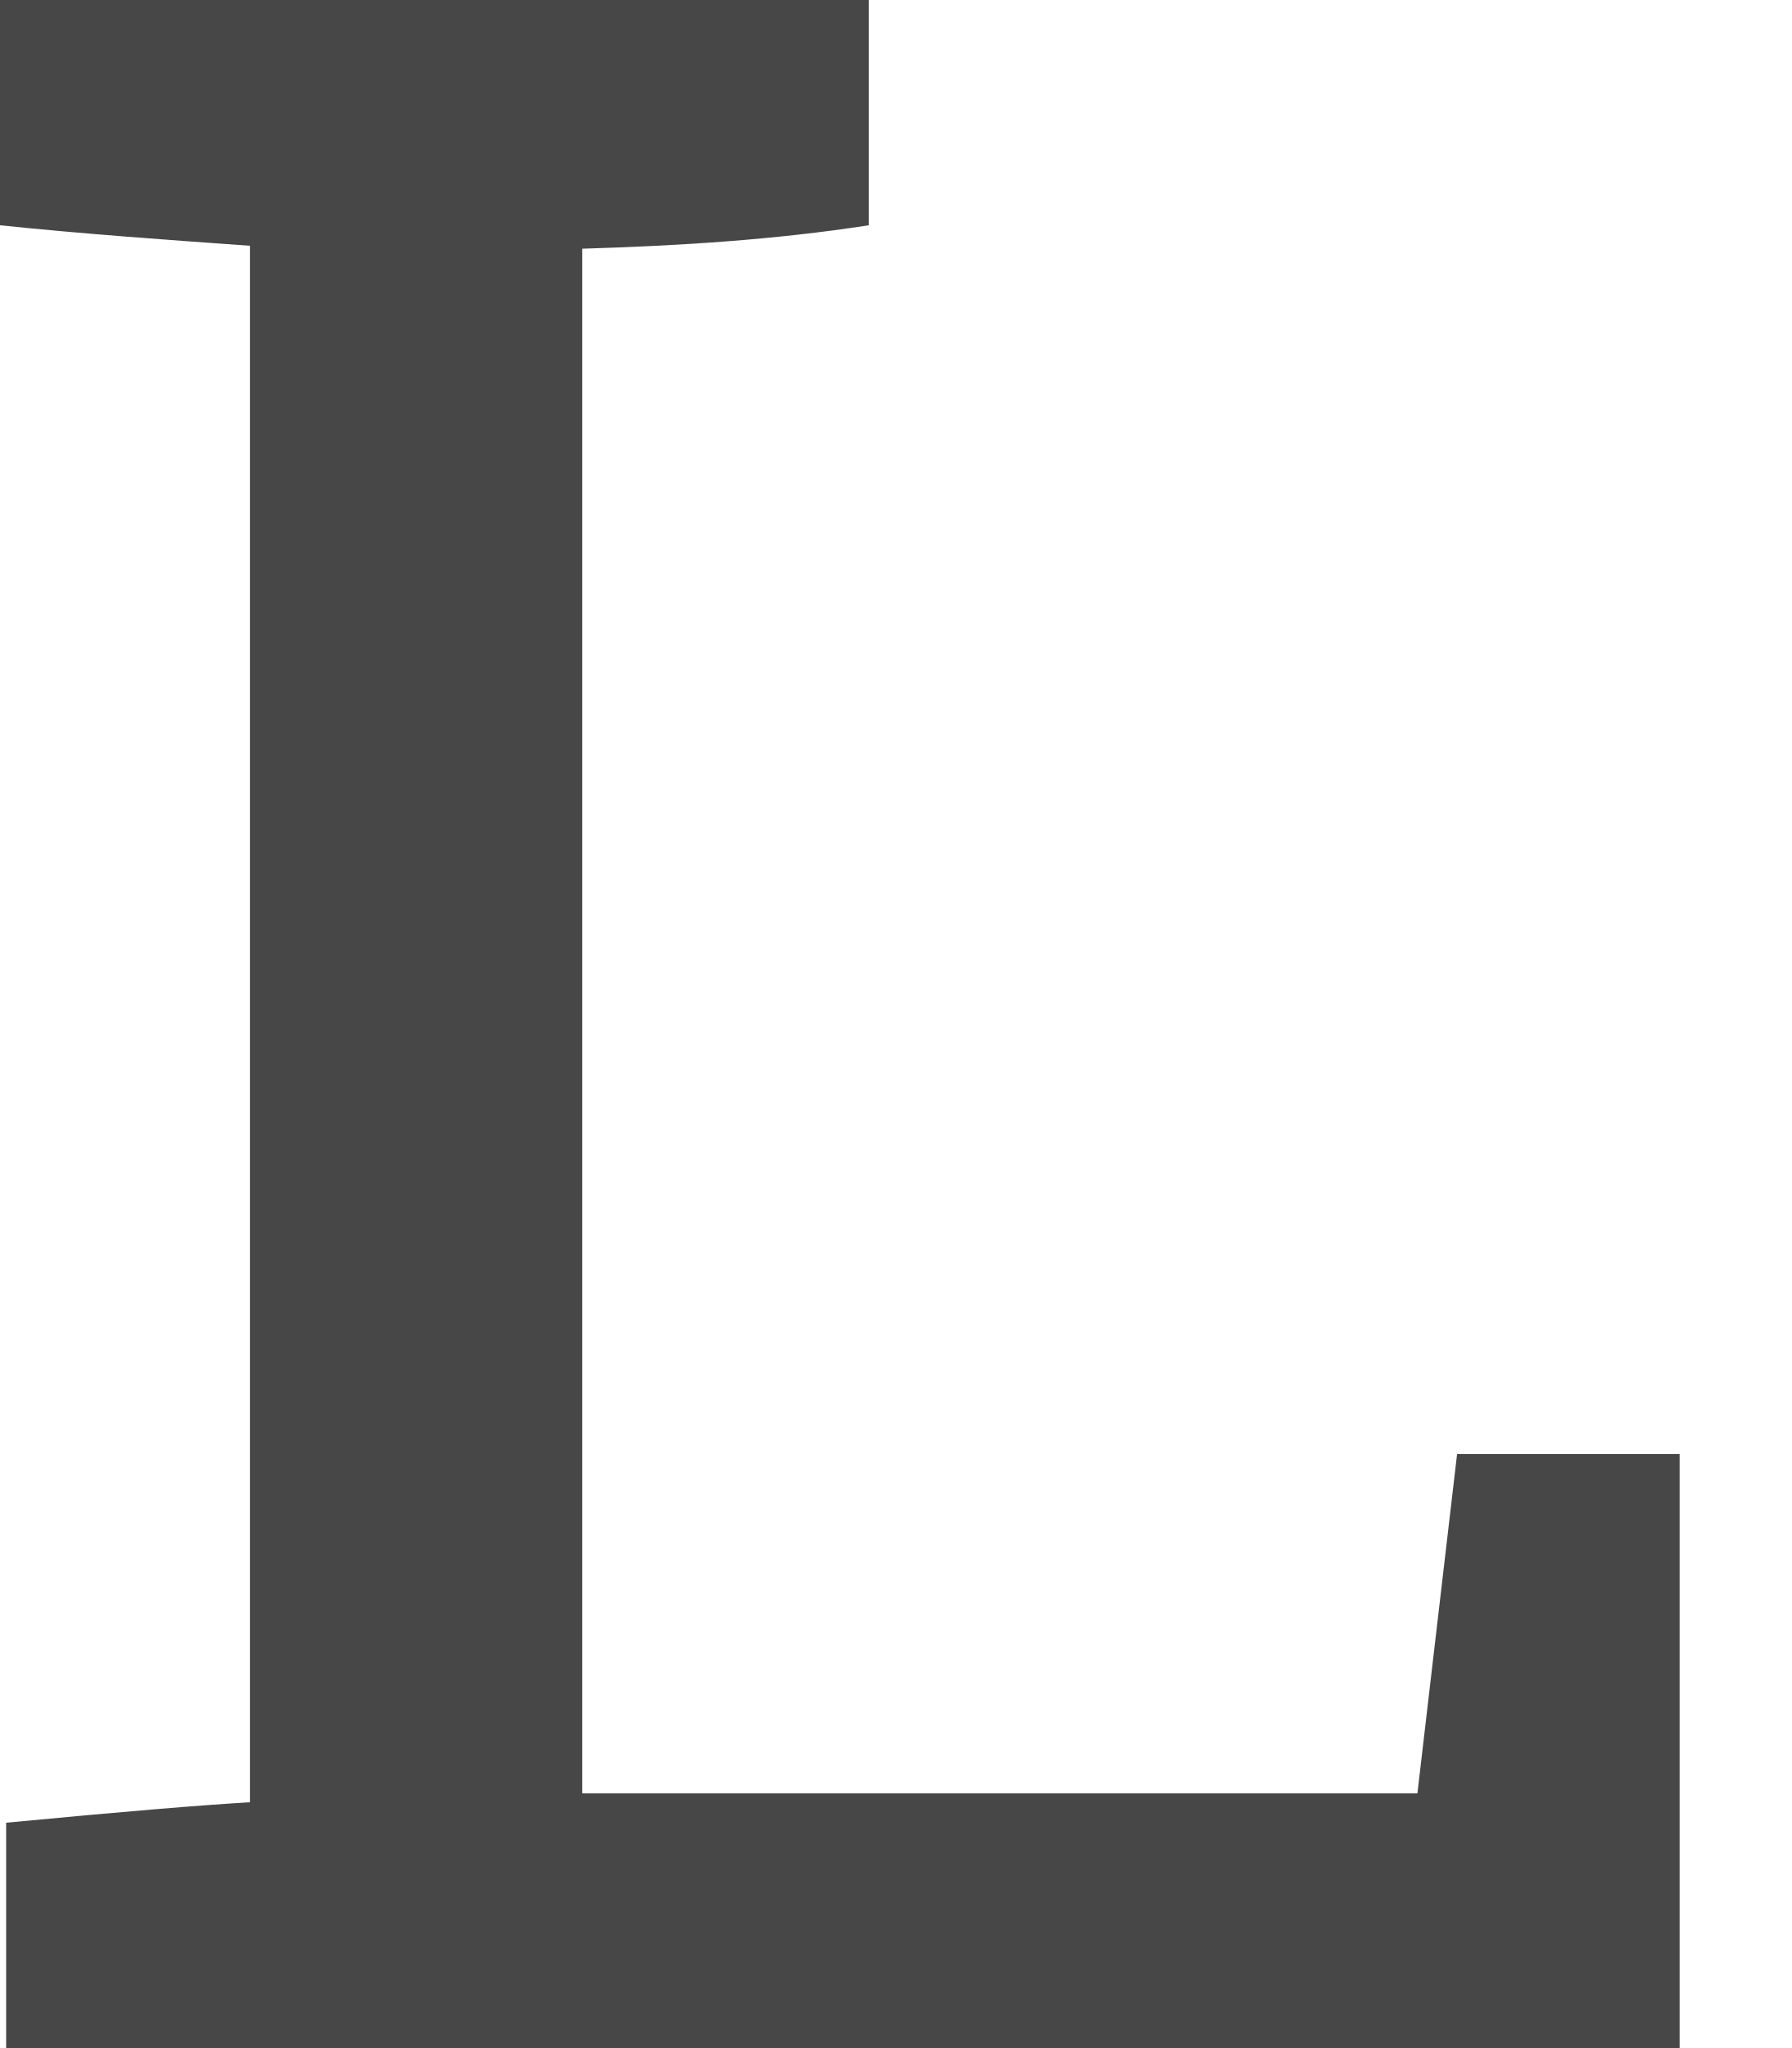
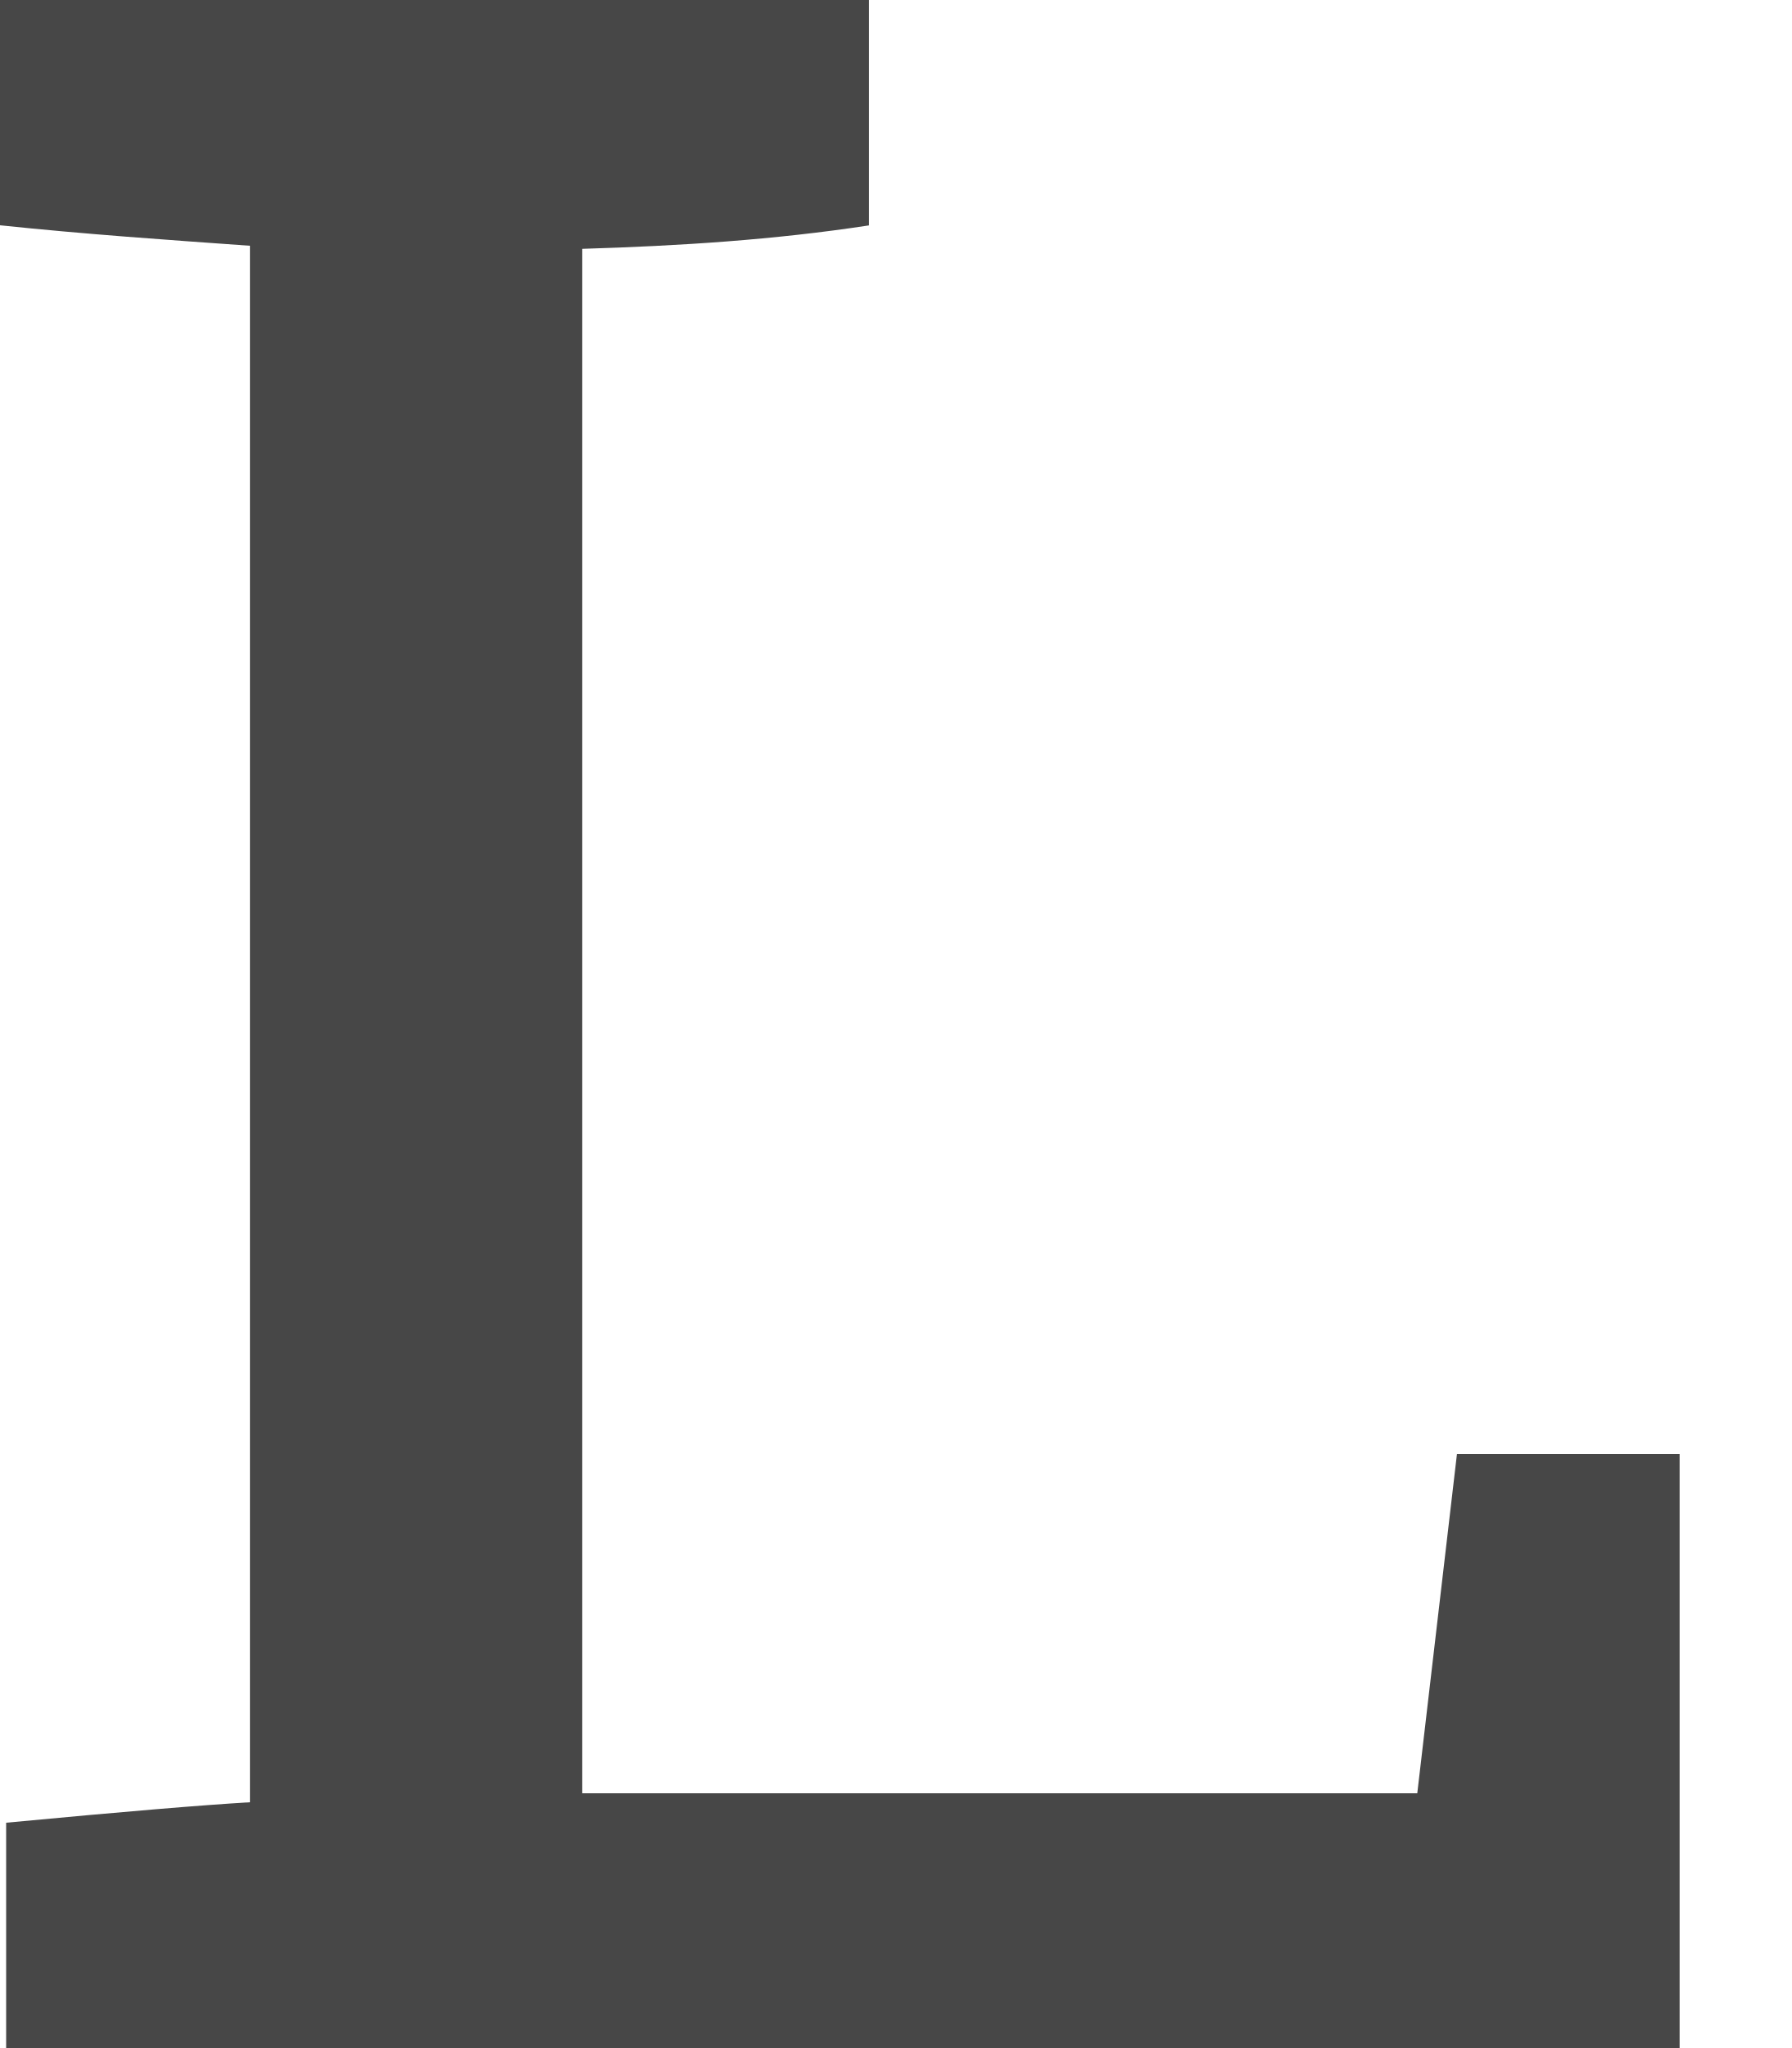
- <svg xmlns="http://www.w3.org/2000/svg" width="14px" height="16px" viewBox="0 0 14 16" version="1.1">
-   <defs />
-   <g id="assets/icons" stroke="none" stroke-width="1" fill="none" fill-rule="evenodd">
-     <path d="M13.125,16 L13.125,11.36 L11.386,11.36 L11.076,14.011 L4.55,14.011 L4.55,1.943 C5.312,1.92 6.05,1.874 6.789,1.76 L6.789,0 L0,0 L0,1.76 C0.667,1.829 1.31,1.874 1.953,1.92 L1.953,14.08 C1.572,14.103 1,14.149 0.048,14.24 L0.048,16 L13.125,16 Z" id="edition-large" fill="#474747" />
-   </g>
+ <svg xmlns="http://www.w3.org/2000/svg" width="14" height="16" viewBox="0 0 14 16">
+   <path d="M13.125 16v-4.64h-1.74l-.31 2.65H4.55V1.944c.762-.023 1.5-.07 2.24-.183V0H0v1.76c.667.07 1.31.114 1.953.16v12.16c-.38.023-.953.07-1.905.16V16h13.077z" fill="#474747" fill-rule="evenodd" />
</svg>
